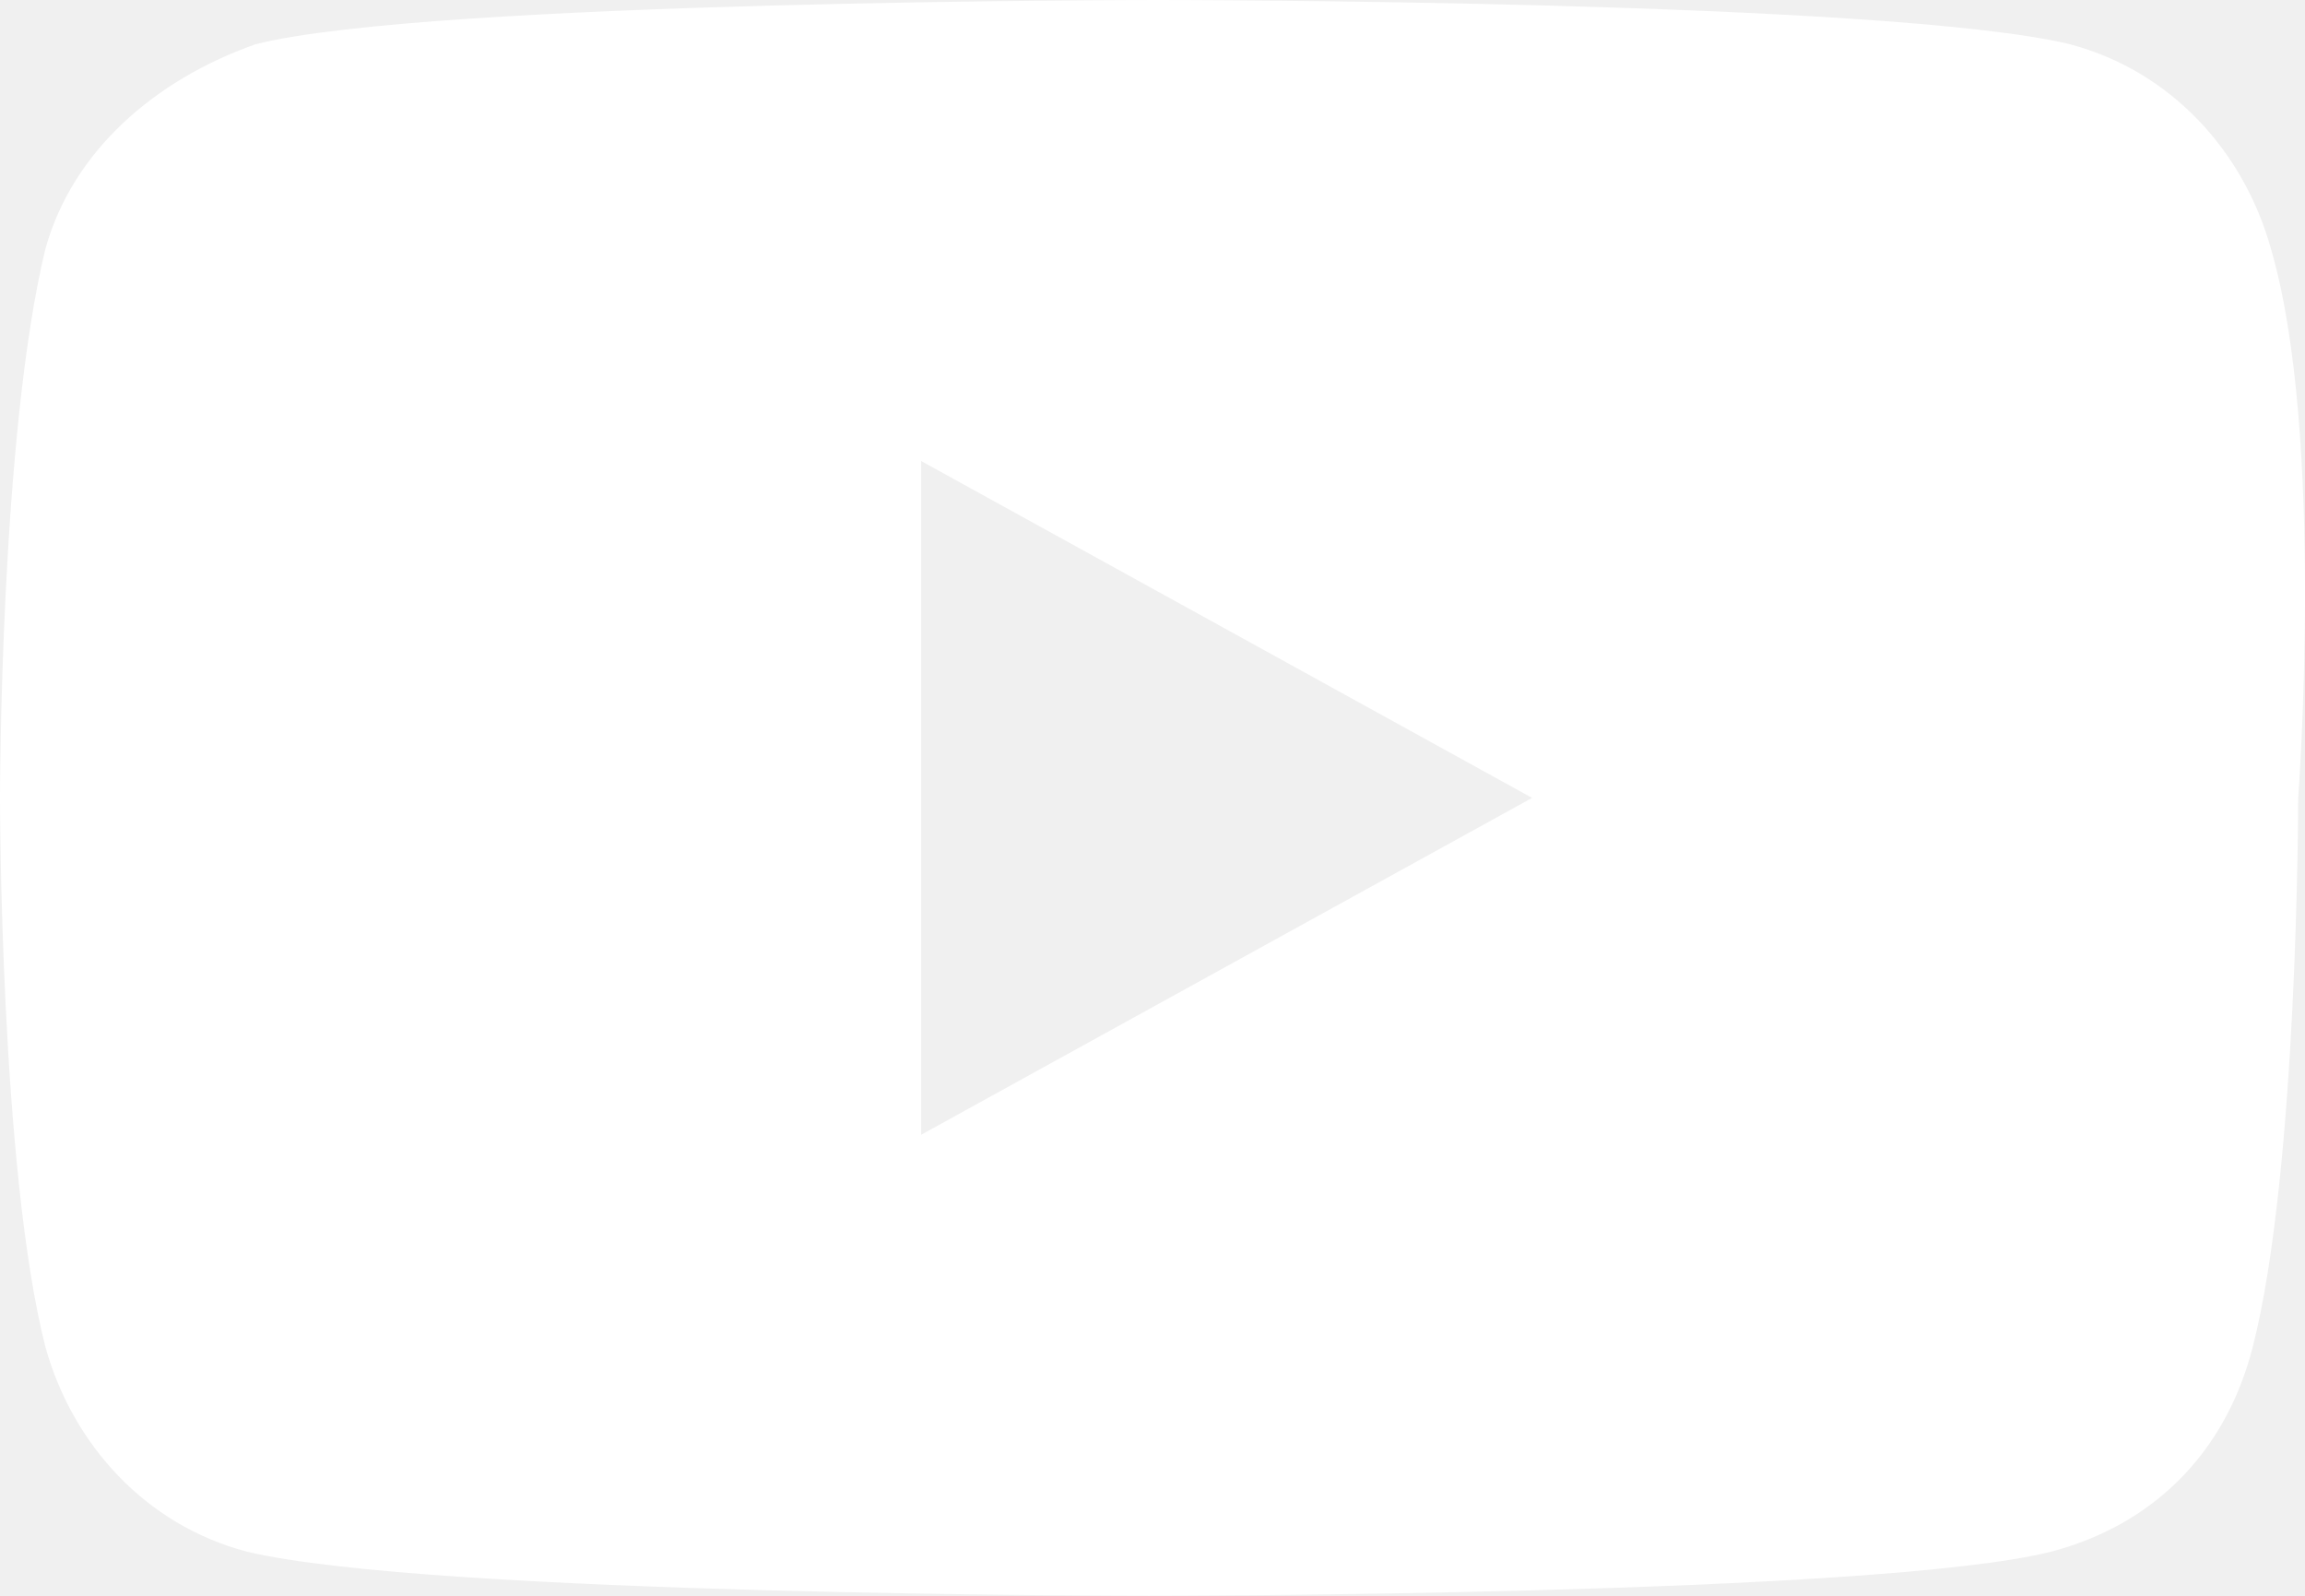
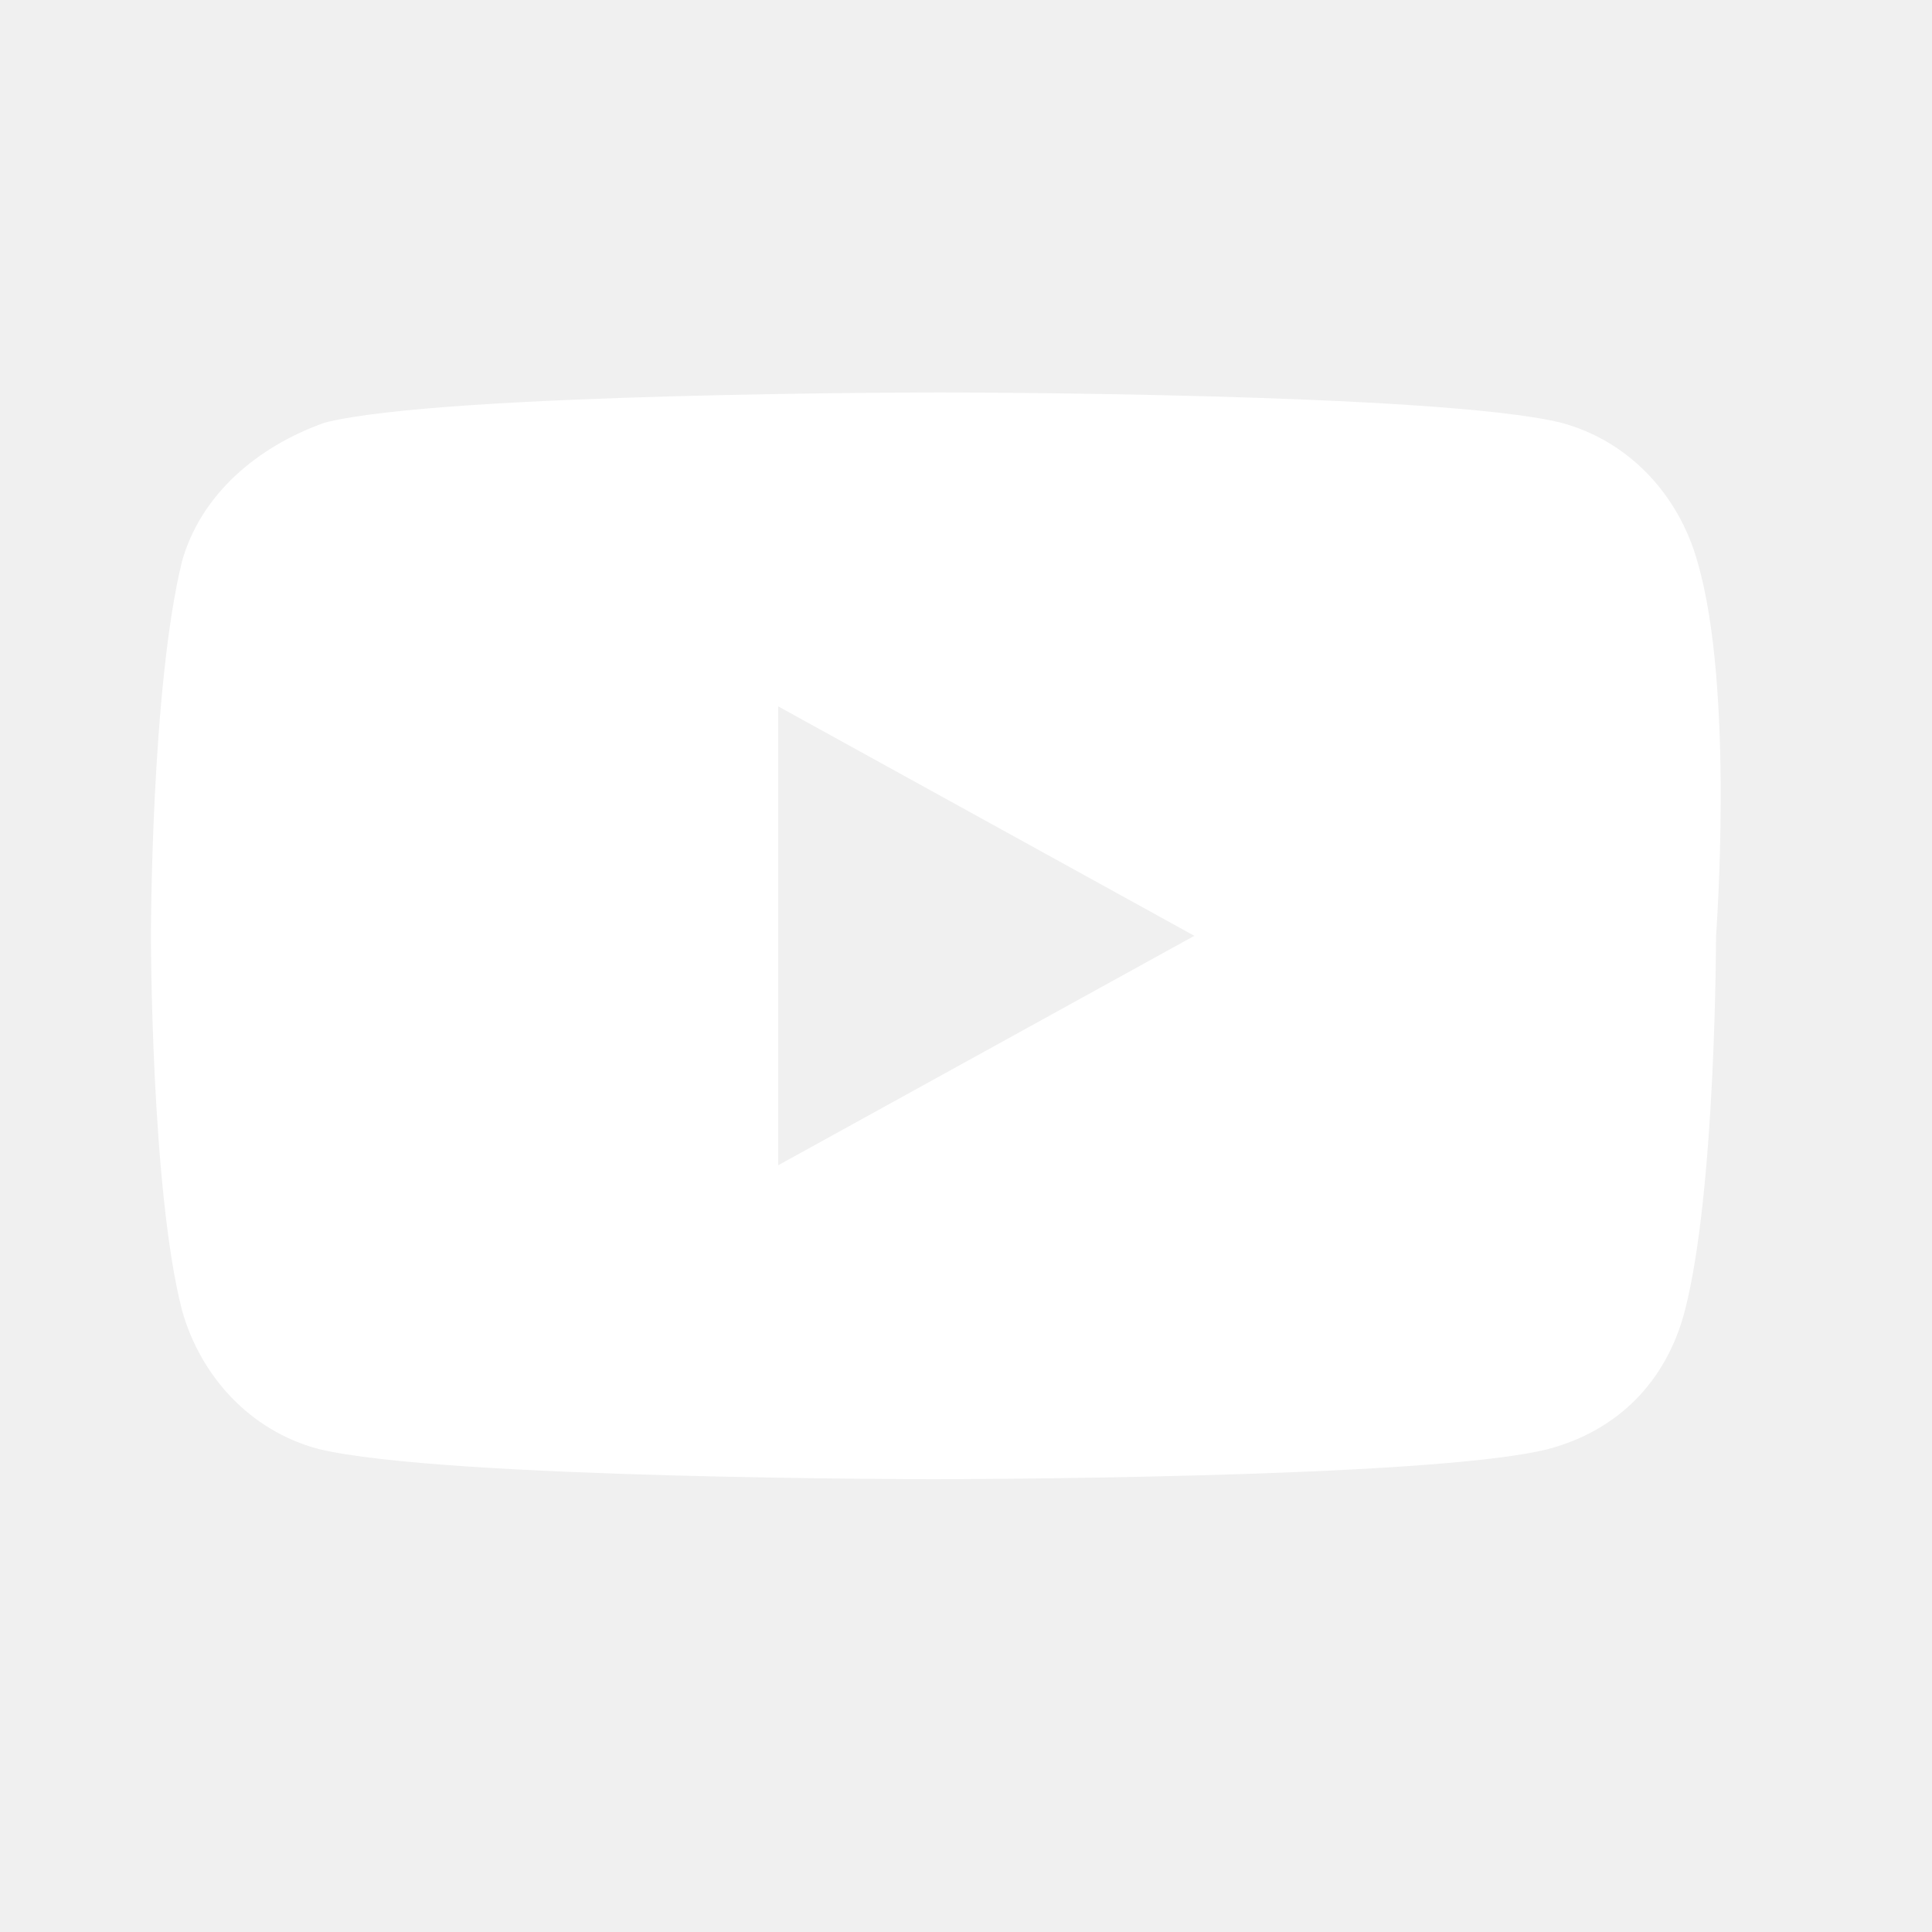
- <svg xmlns="http://www.w3.org/2000/svg" width="26" height="18" viewBox="0 0 26 18" fill="none">
+ <svg xmlns="http://www.w3.org/2000/svg" width="32" height="32" viewBox="-2.5 -6.5 32 32" fill="none">
  <path d="M25.614 2.8C25.306 1.7 24.483 0.8 23.351 0.5C21.294 0 13.064 0 13.064 0C13.064 0 4.835 0 2.88 0.5C1.749 0.9 0.823 1.7 0.514 2.8C0 4.9 0 9 0 9C0 9 0 13.2 0.514 15.2C0.823 16.3 1.646 17.2 2.777 17.5C4.835 18 12.961 18 12.961 18C12.961 18 21.191 18 23.145 17.5C24.277 17.2 25.1 16.4 25.409 15.2C25.923 13.2 25.923 9 25.923 9C25.923 9 26.232 4.9 25.614 2.8ZM10.39 12.8V5.2L17.282 9L10.39 12.8Z" fill="white" />
</svg>
